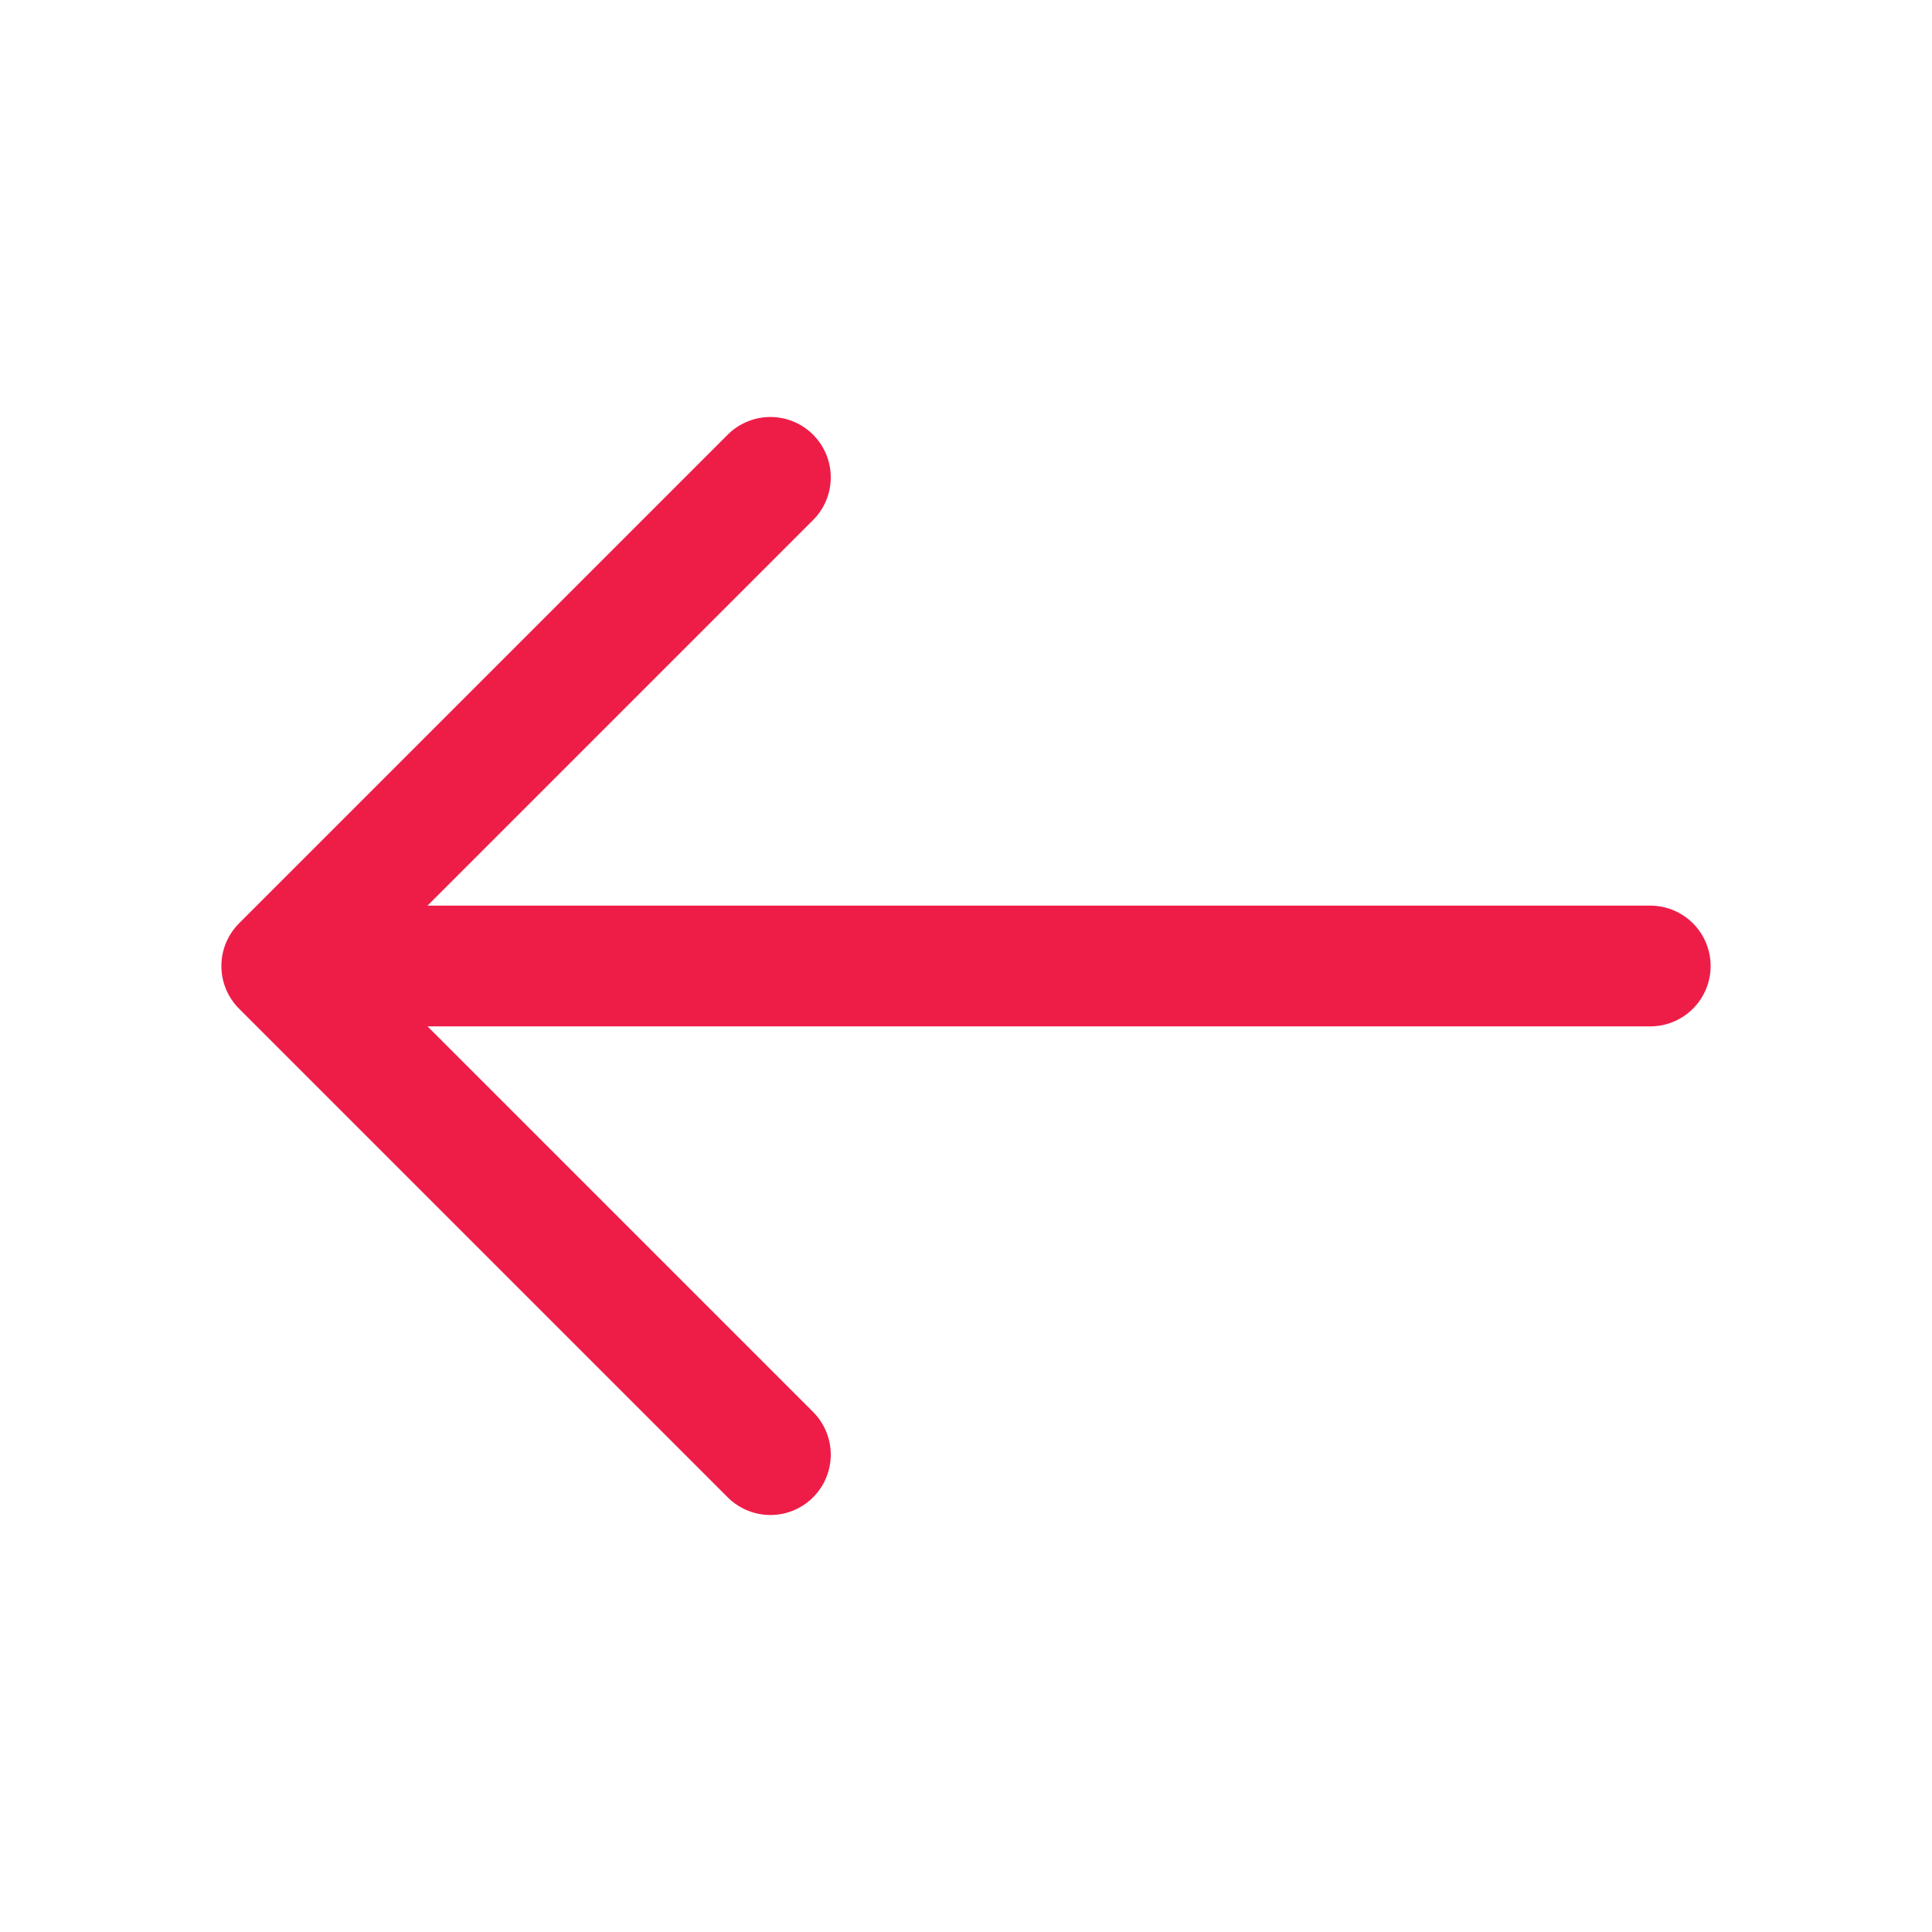
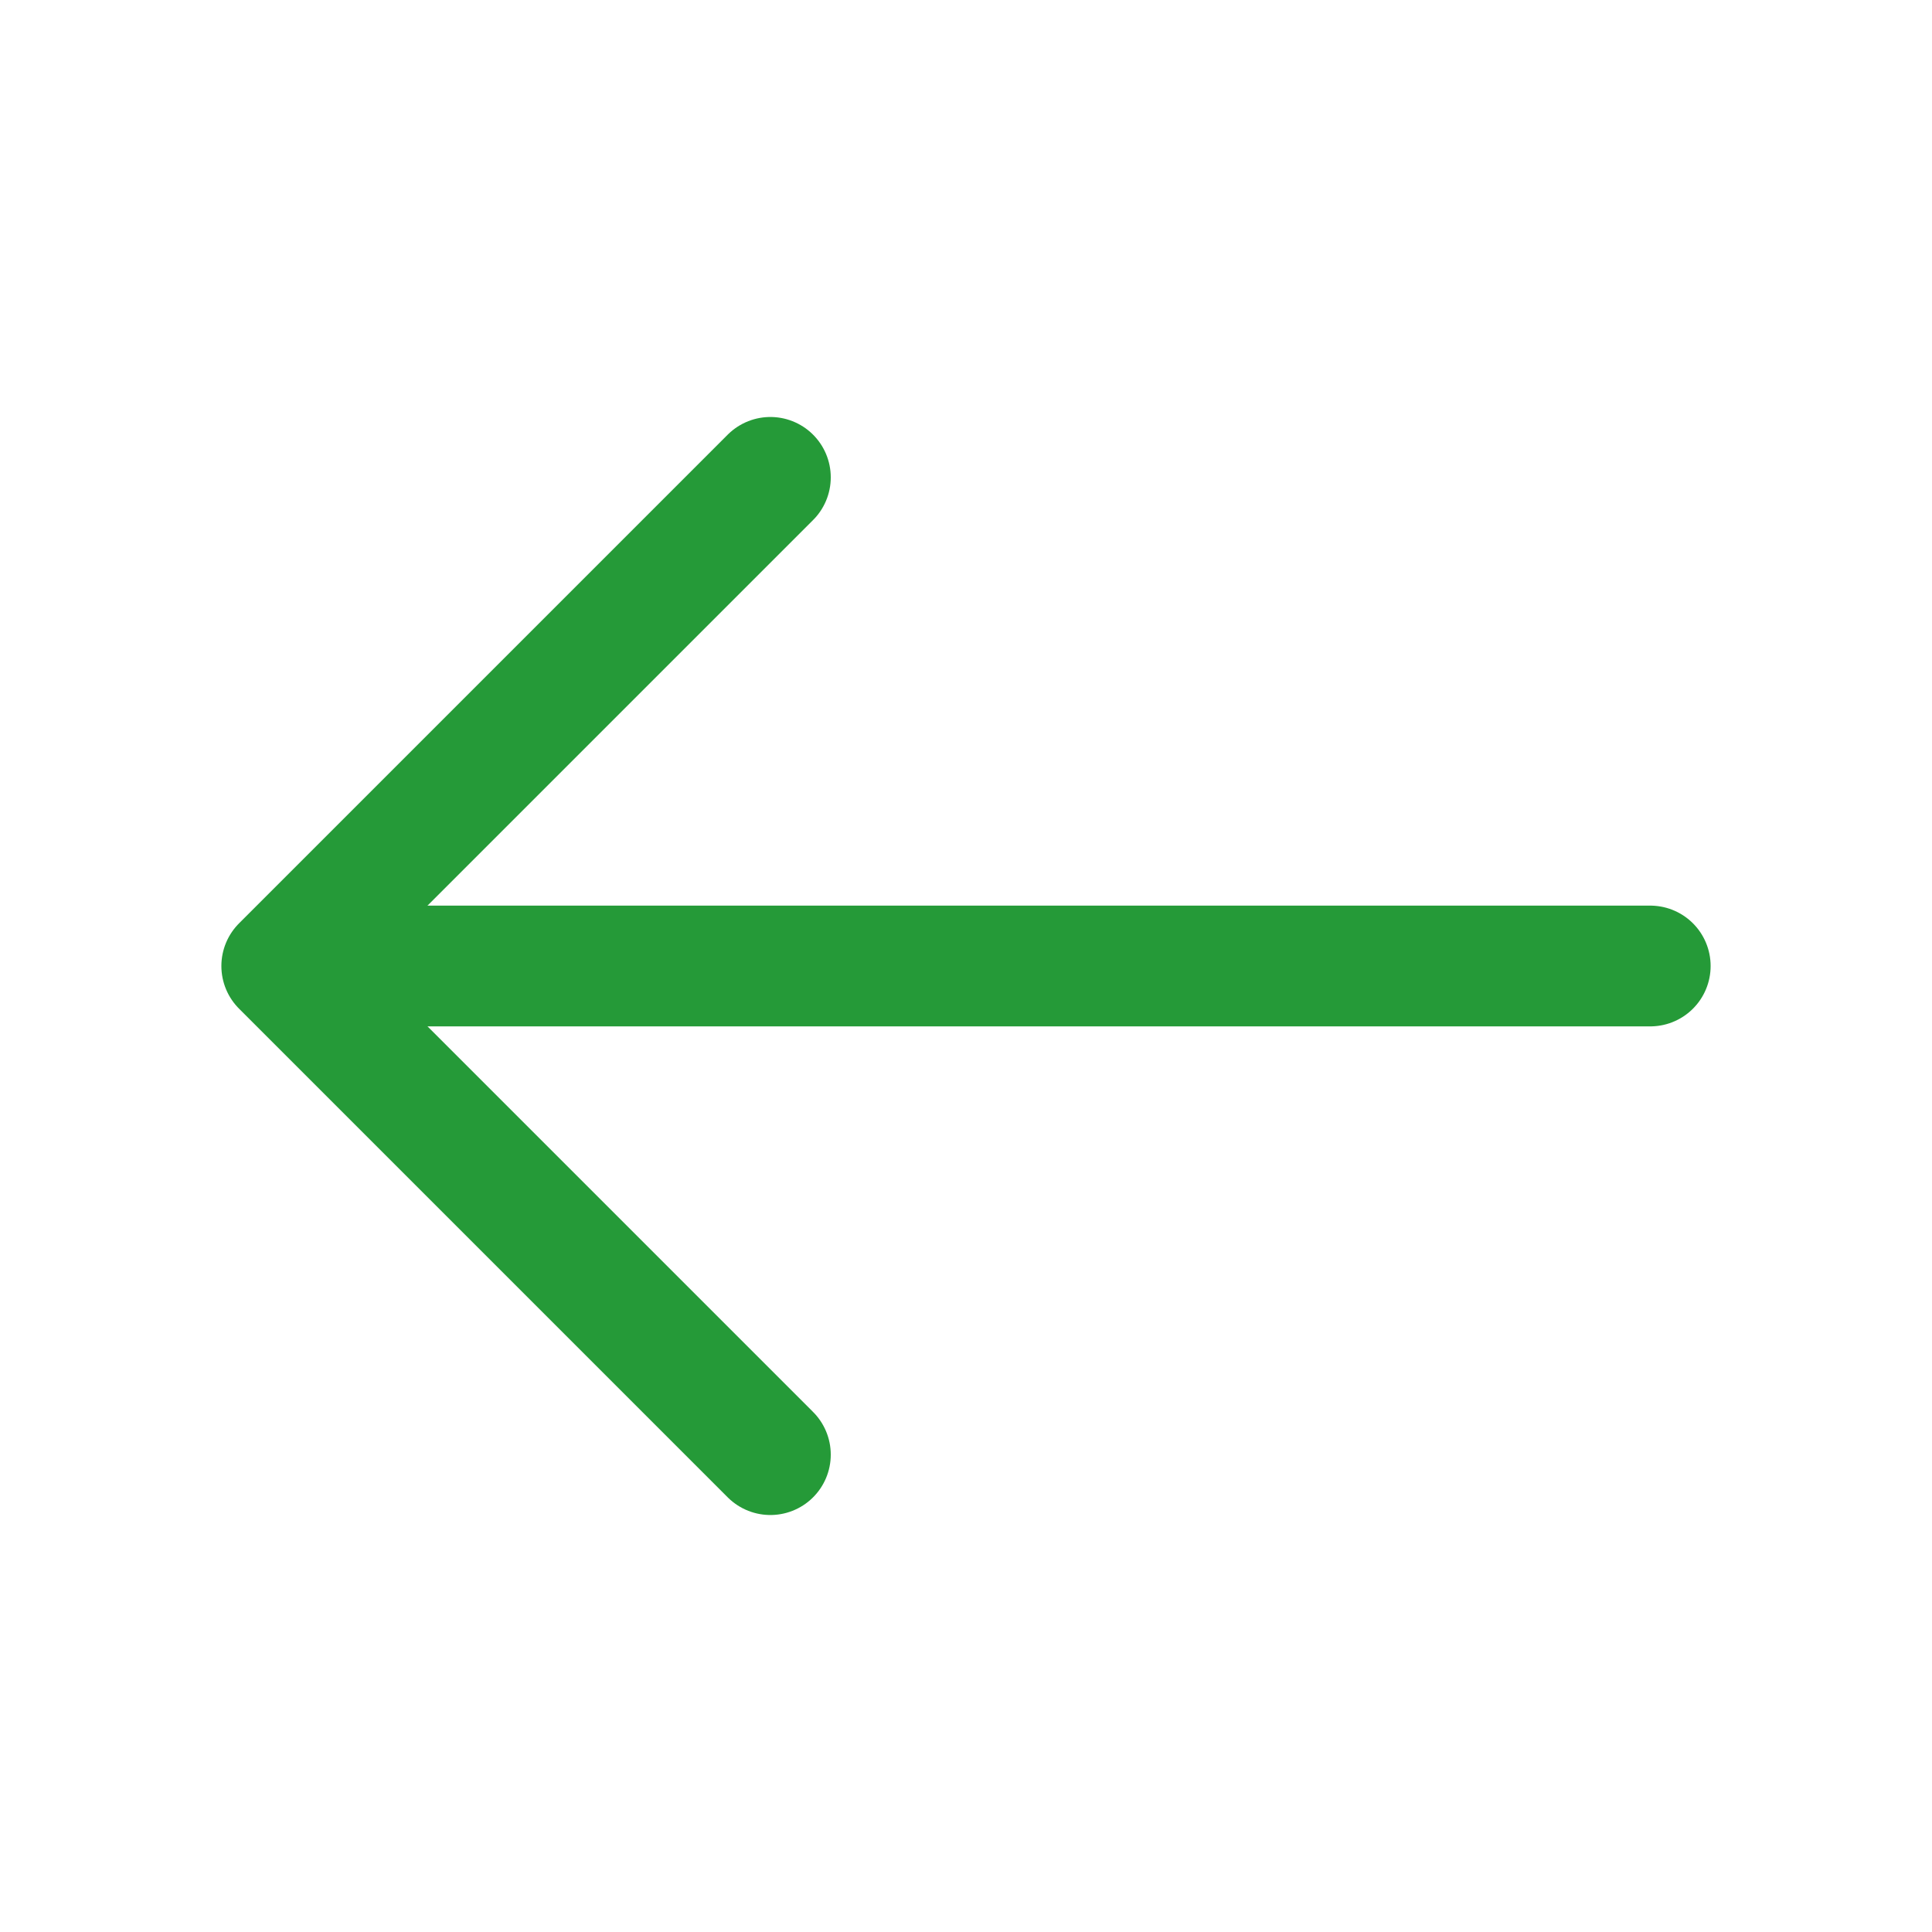
<svg xmlns="http://www.w3.org/2000/svg" width="24" height="24" viewBox="0 0 24 24" fill="none">
-   <path d="M9.57 5.93L3.5 12L9.57 18.07" stroke="#EE1D48" stroke-width="1.5" stroke-miterlimit="10" stroke-linecap="round" stroke-linejoin="round" />
-   <path d="M20.5 12H3.67" stroke="#EE1D48" stroke-width="1.5" stroke-miterlimit="10" stroke-linecap="round" stroke-linejoin="round" />
+   <path d="M9.57 5.93L3.5 12L9.57 18.07" stroke="#259A38" stroke-width="1.5" stroke-miterlimit="10" stroke-linecap="round" stroke-linejoin="round" />
+   <path d="M20.5 12H3.67" stroke="#259A38" stroke-width="1.5" stroke-miterlimit="10" stroke-linecap="round" stroke-linejoin="round" />
</svg>
